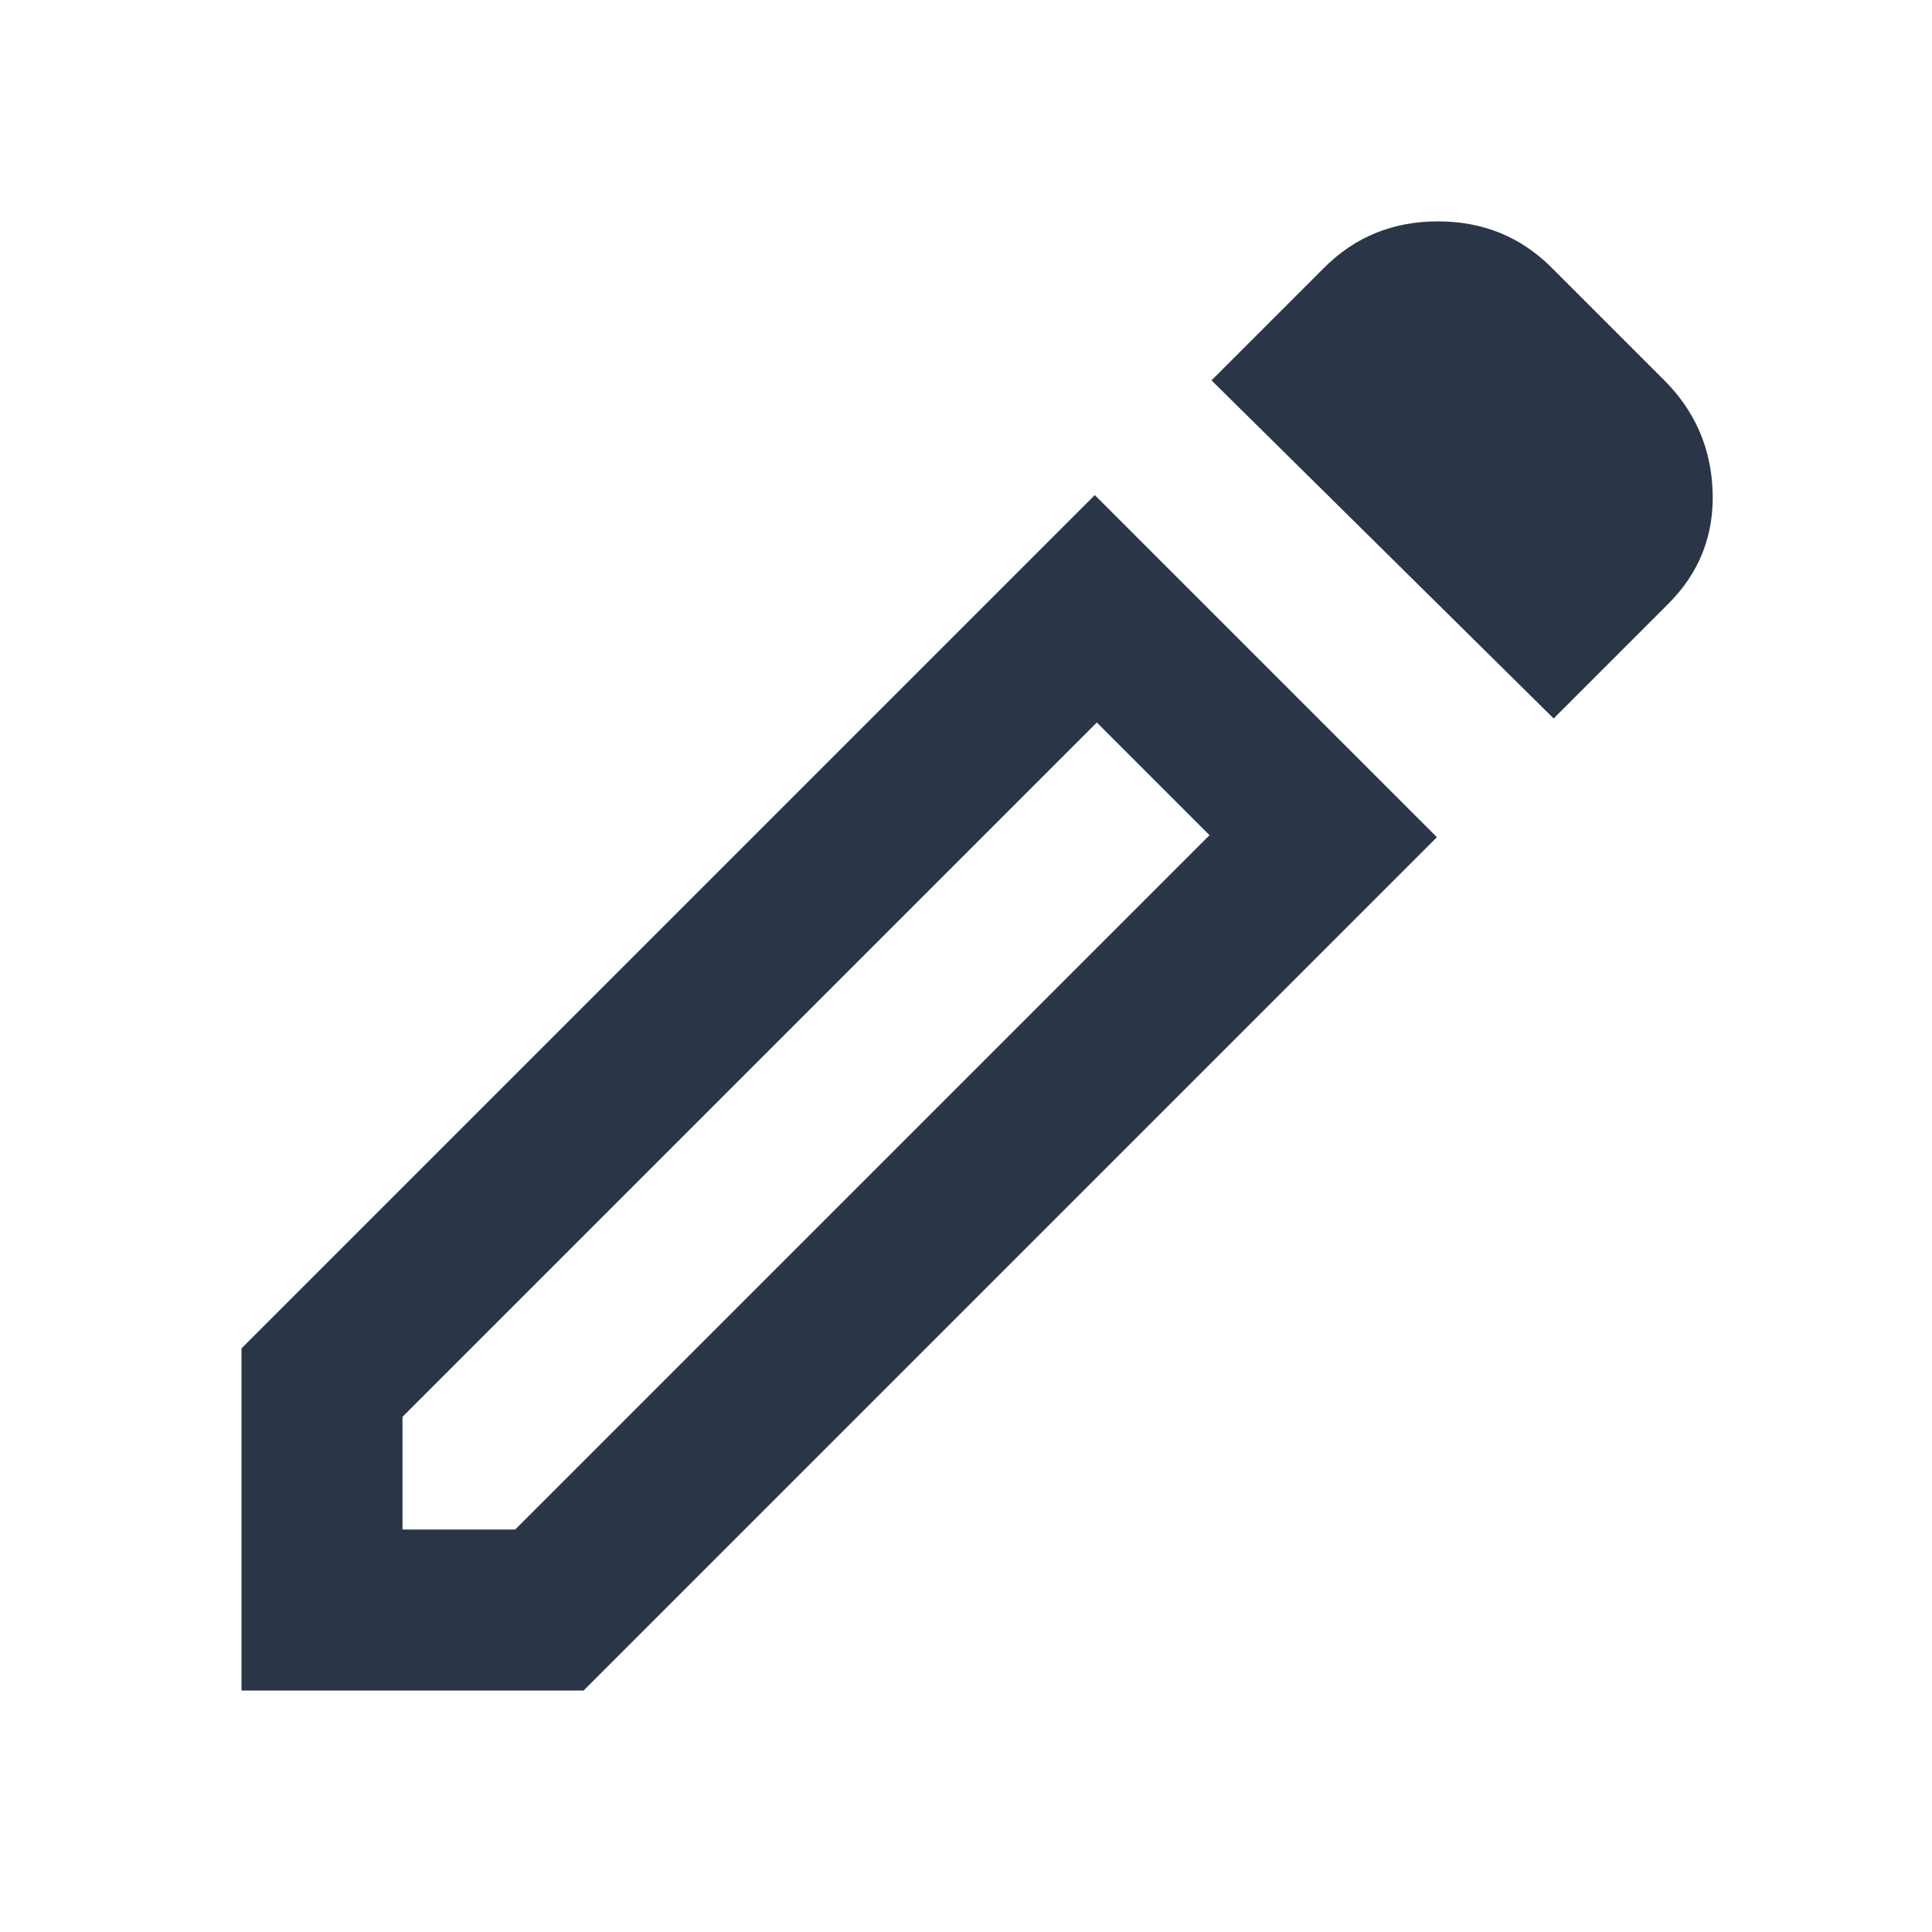
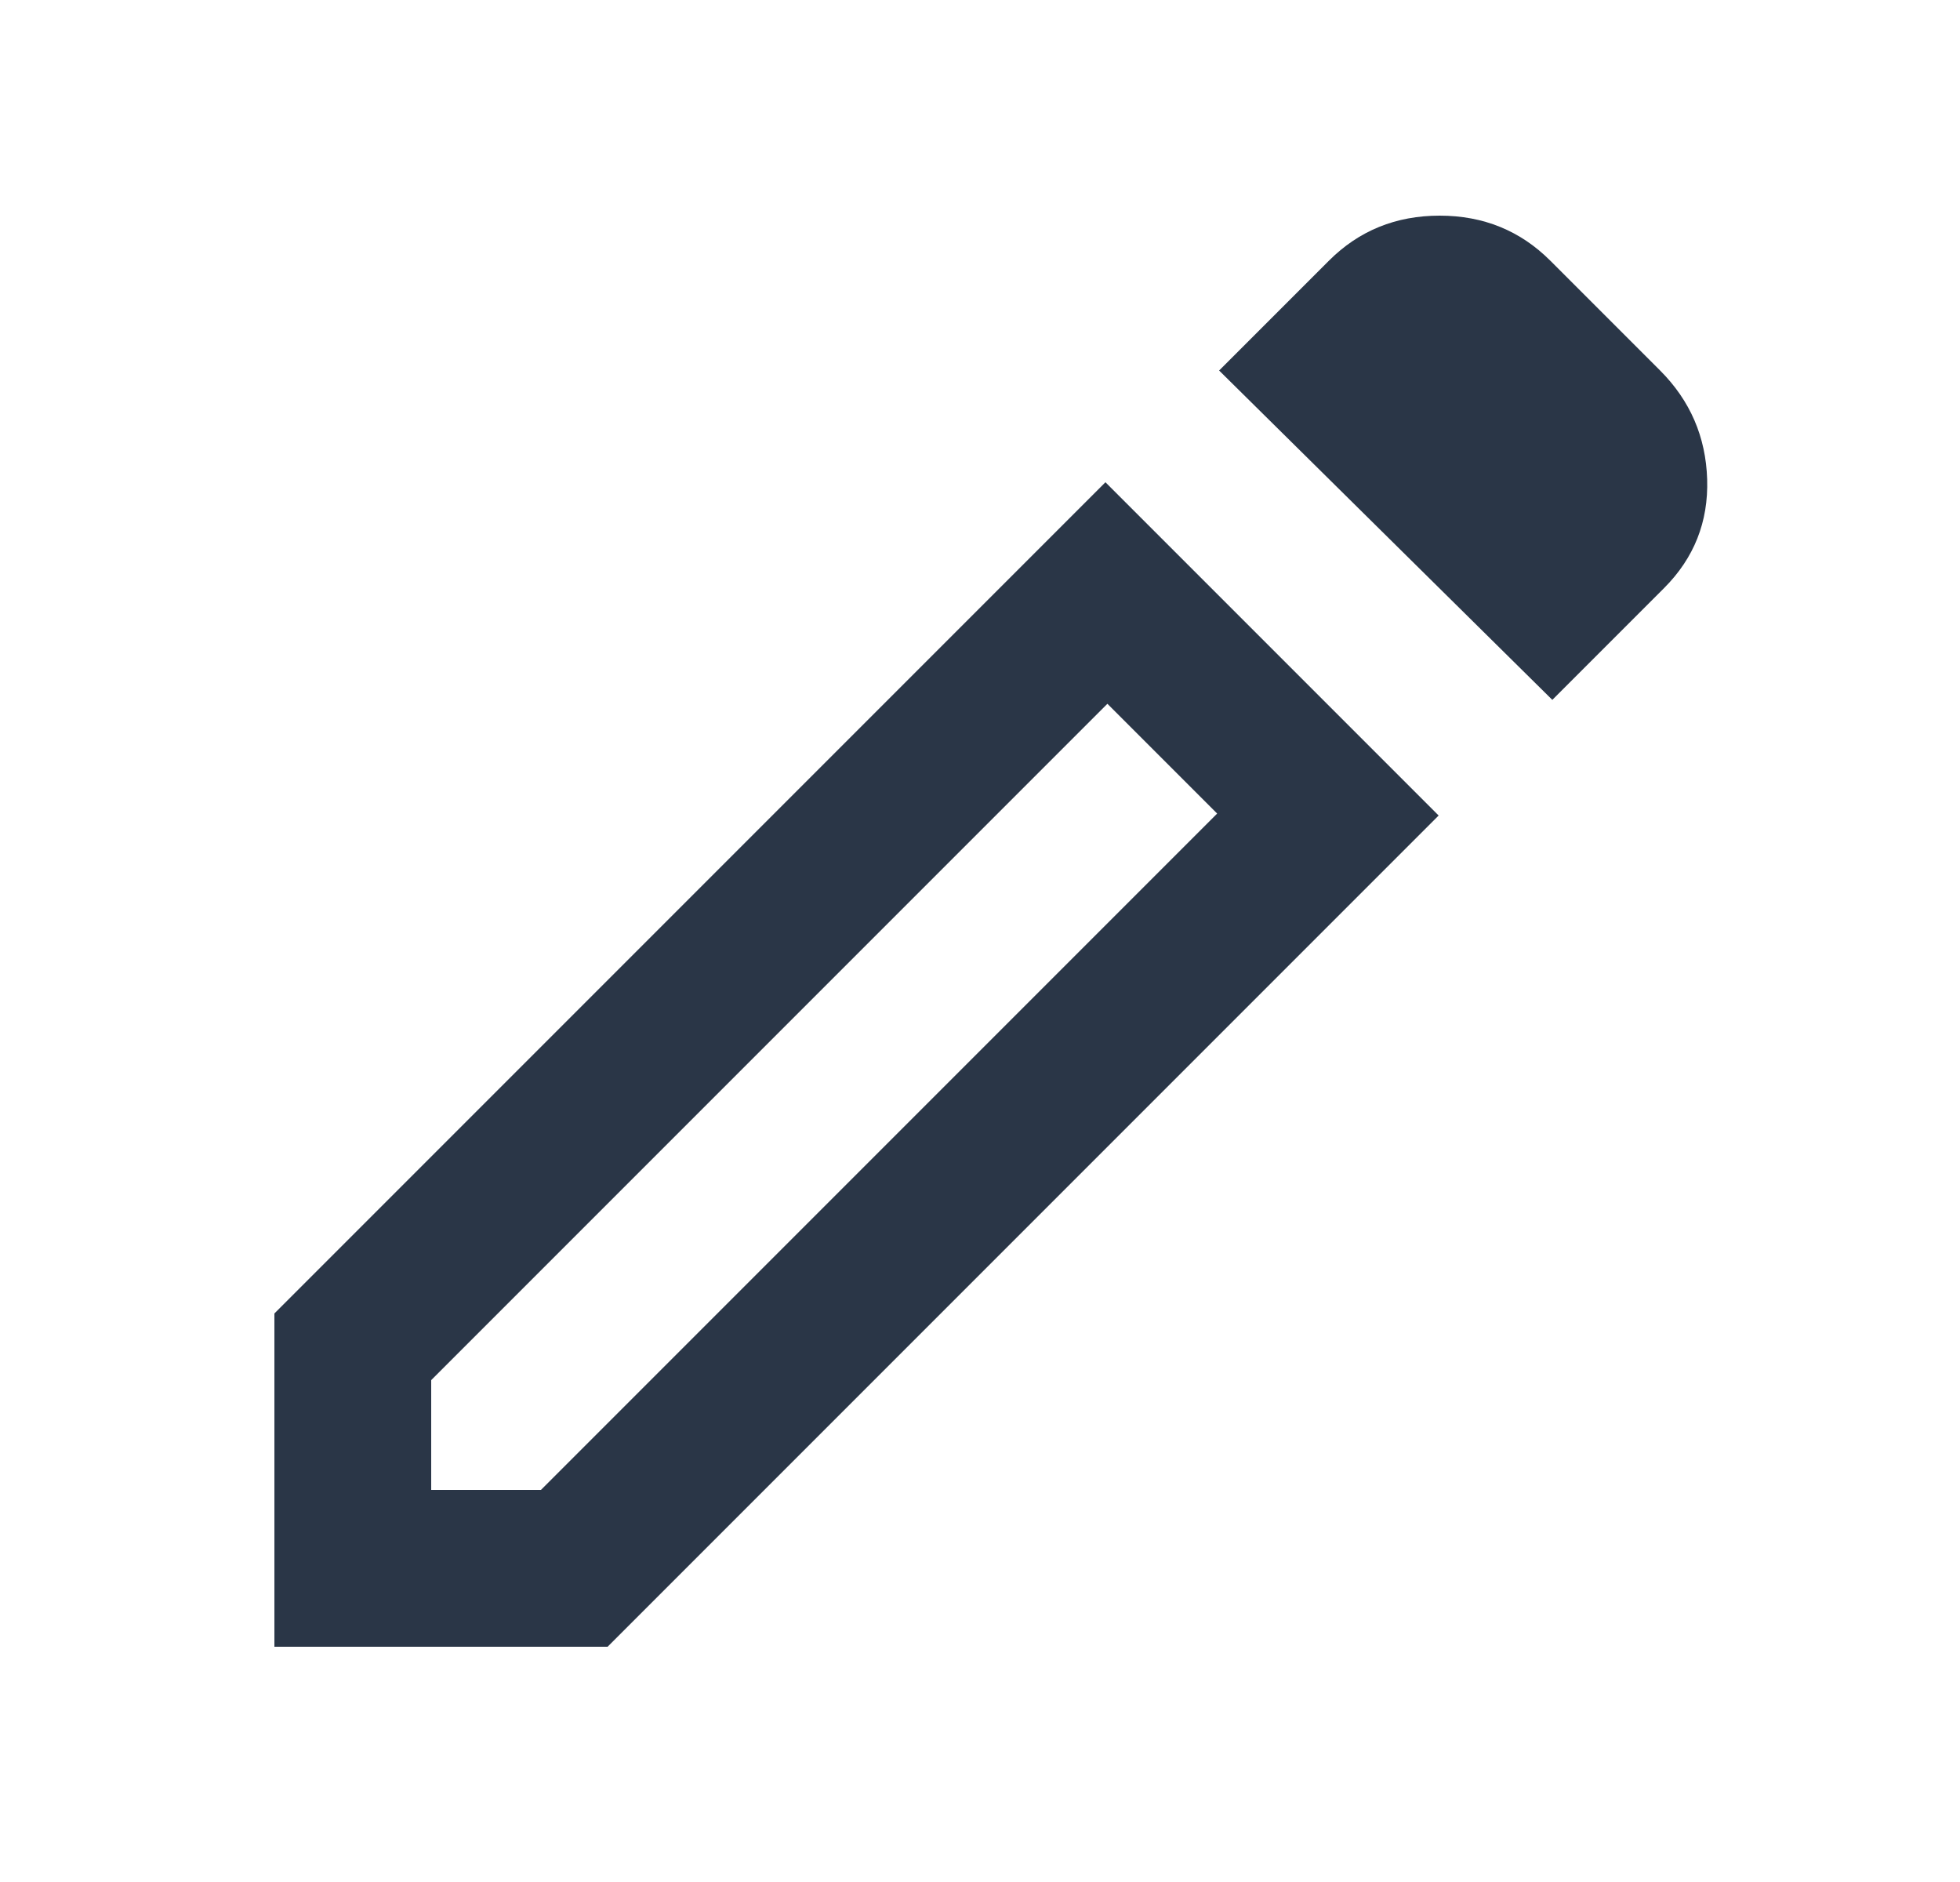
- <svg xmlns="http://www.w3.org/2000/svg" width="24" height="24" viewBox="0 0 24 24" fill="none">
-   <mask id="mask0_132064_6476" style="mask-type:alpha" maskUnits="userSpaceOnUse" x="0" y="0" width="24" height="24">
-     <rect width="24" height="24" fill="#D9D9D9" />
+ <svg xmlns="http://www.w3.org/2000/svg" width="25" height="24" viewBox="0 0 25 24" fill="none">
+   <mask id="mask0_69718_4858" style="mask-type:alpha" maskUnits="userSpaceOnUse" x="0" y="0" width="25" height="24">
+     <rect x="0.5" width="24" height="24" fill="#D9D9D9" />
  </mask>
-   <g mask="url(#mask0_132064_6476)">
-     <path d="M5 19H6.4L15.025 10.375L13.625 8.975L5 17.6V19ZM19.3 8.925L15.05 4.725L16.45 3.325C16.833 2.942 17.304 2.75 17.863 2.75C18.421 2.75 18.892 2.942 19.275 3.325L20.675 4.725C21.058 5.108 21.258 5.571 21.275 6.112C21.292 6.654 21.108 7.117 20.725 7.5L19.3 8.925ZM17.85 10.4L7.25 21H3V16.75L13.6 6.15L17.85 10.4Z" fill="#2A3647" />
+   <g mask="url(#mask0_69718_4858)">
+     <path d="M5.5 19H6.9L15.525 10.375L14.125 8.975L5.5 17.6V19ZM19.8 8.925L15.55 4.725L16.95 3.325C17.333 2.942 17.804 2.75 18.363 2.75C18.921 2.75 19.392 2.942 19.775 3.325L21.175 4.725C21.558 5.108 21.758 5.571 21.775 6.112C21.792 6.654 21.608 7.117 21.225 7.5L19.8 8.925ZM18.35 10.4L7.75 21H3.5V16.75L14.1 6.15L18.35 10.4Z" fill="#2A3647" />
  </g>
</svg>
